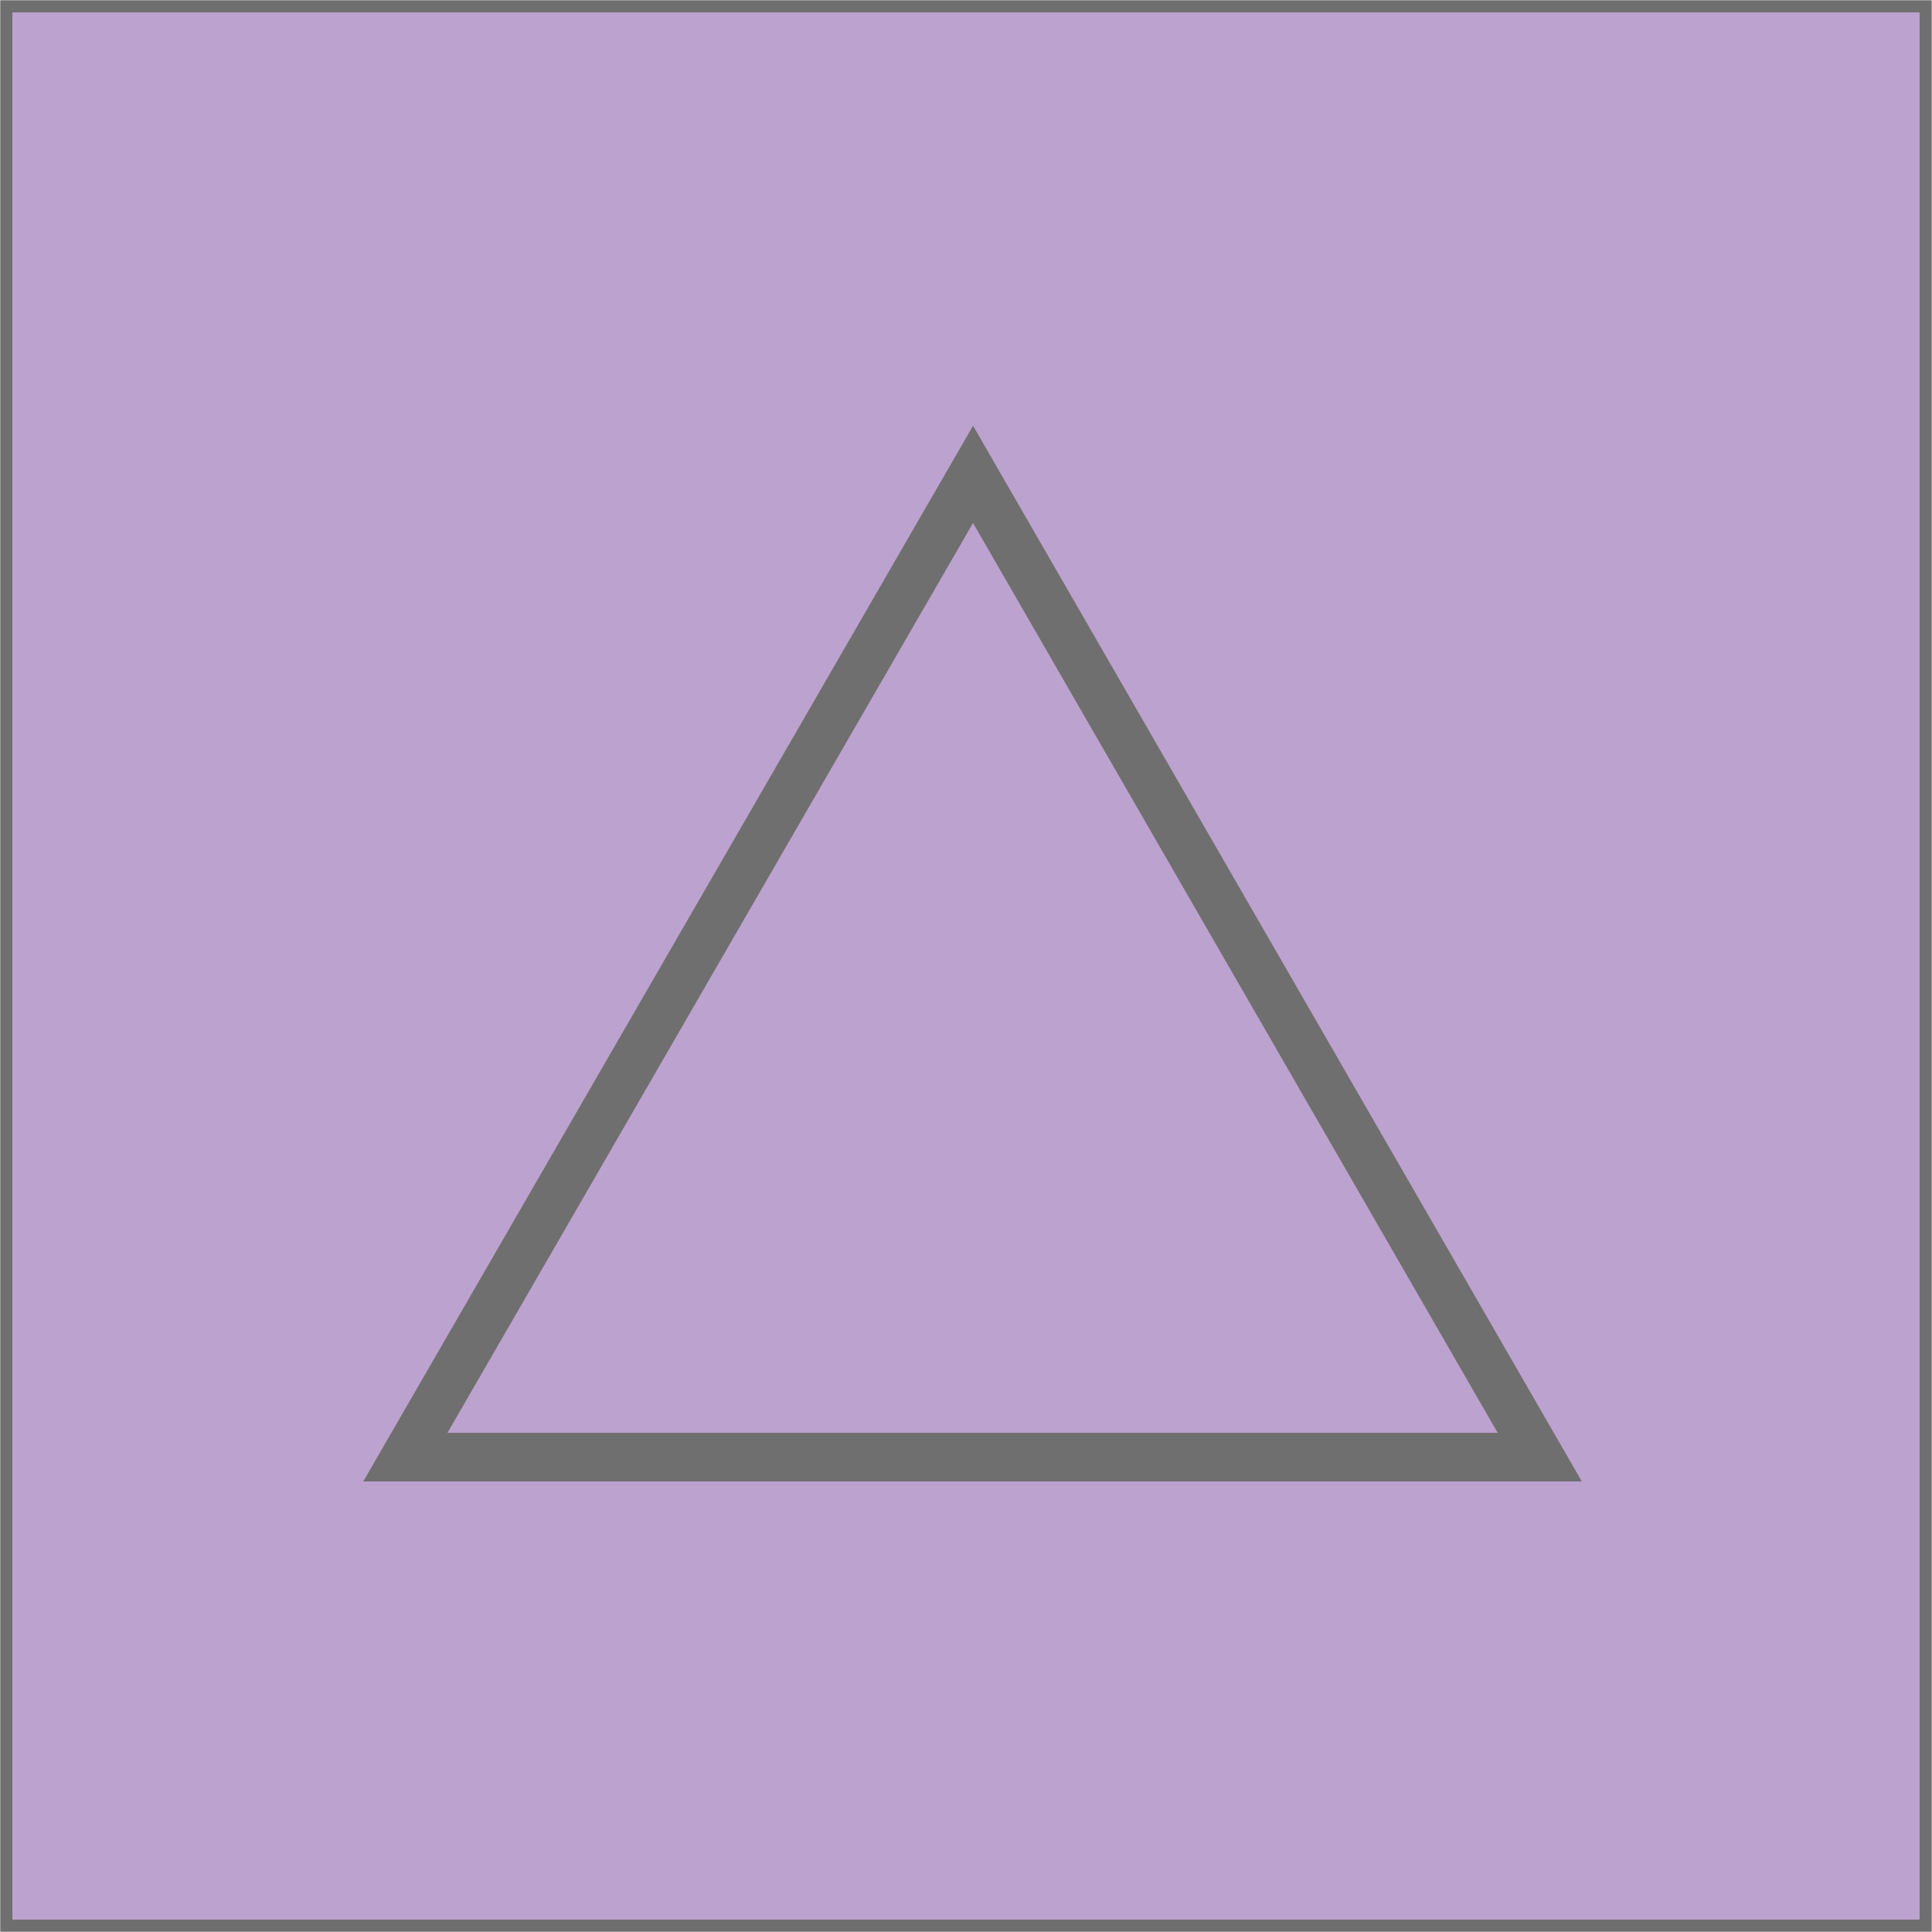
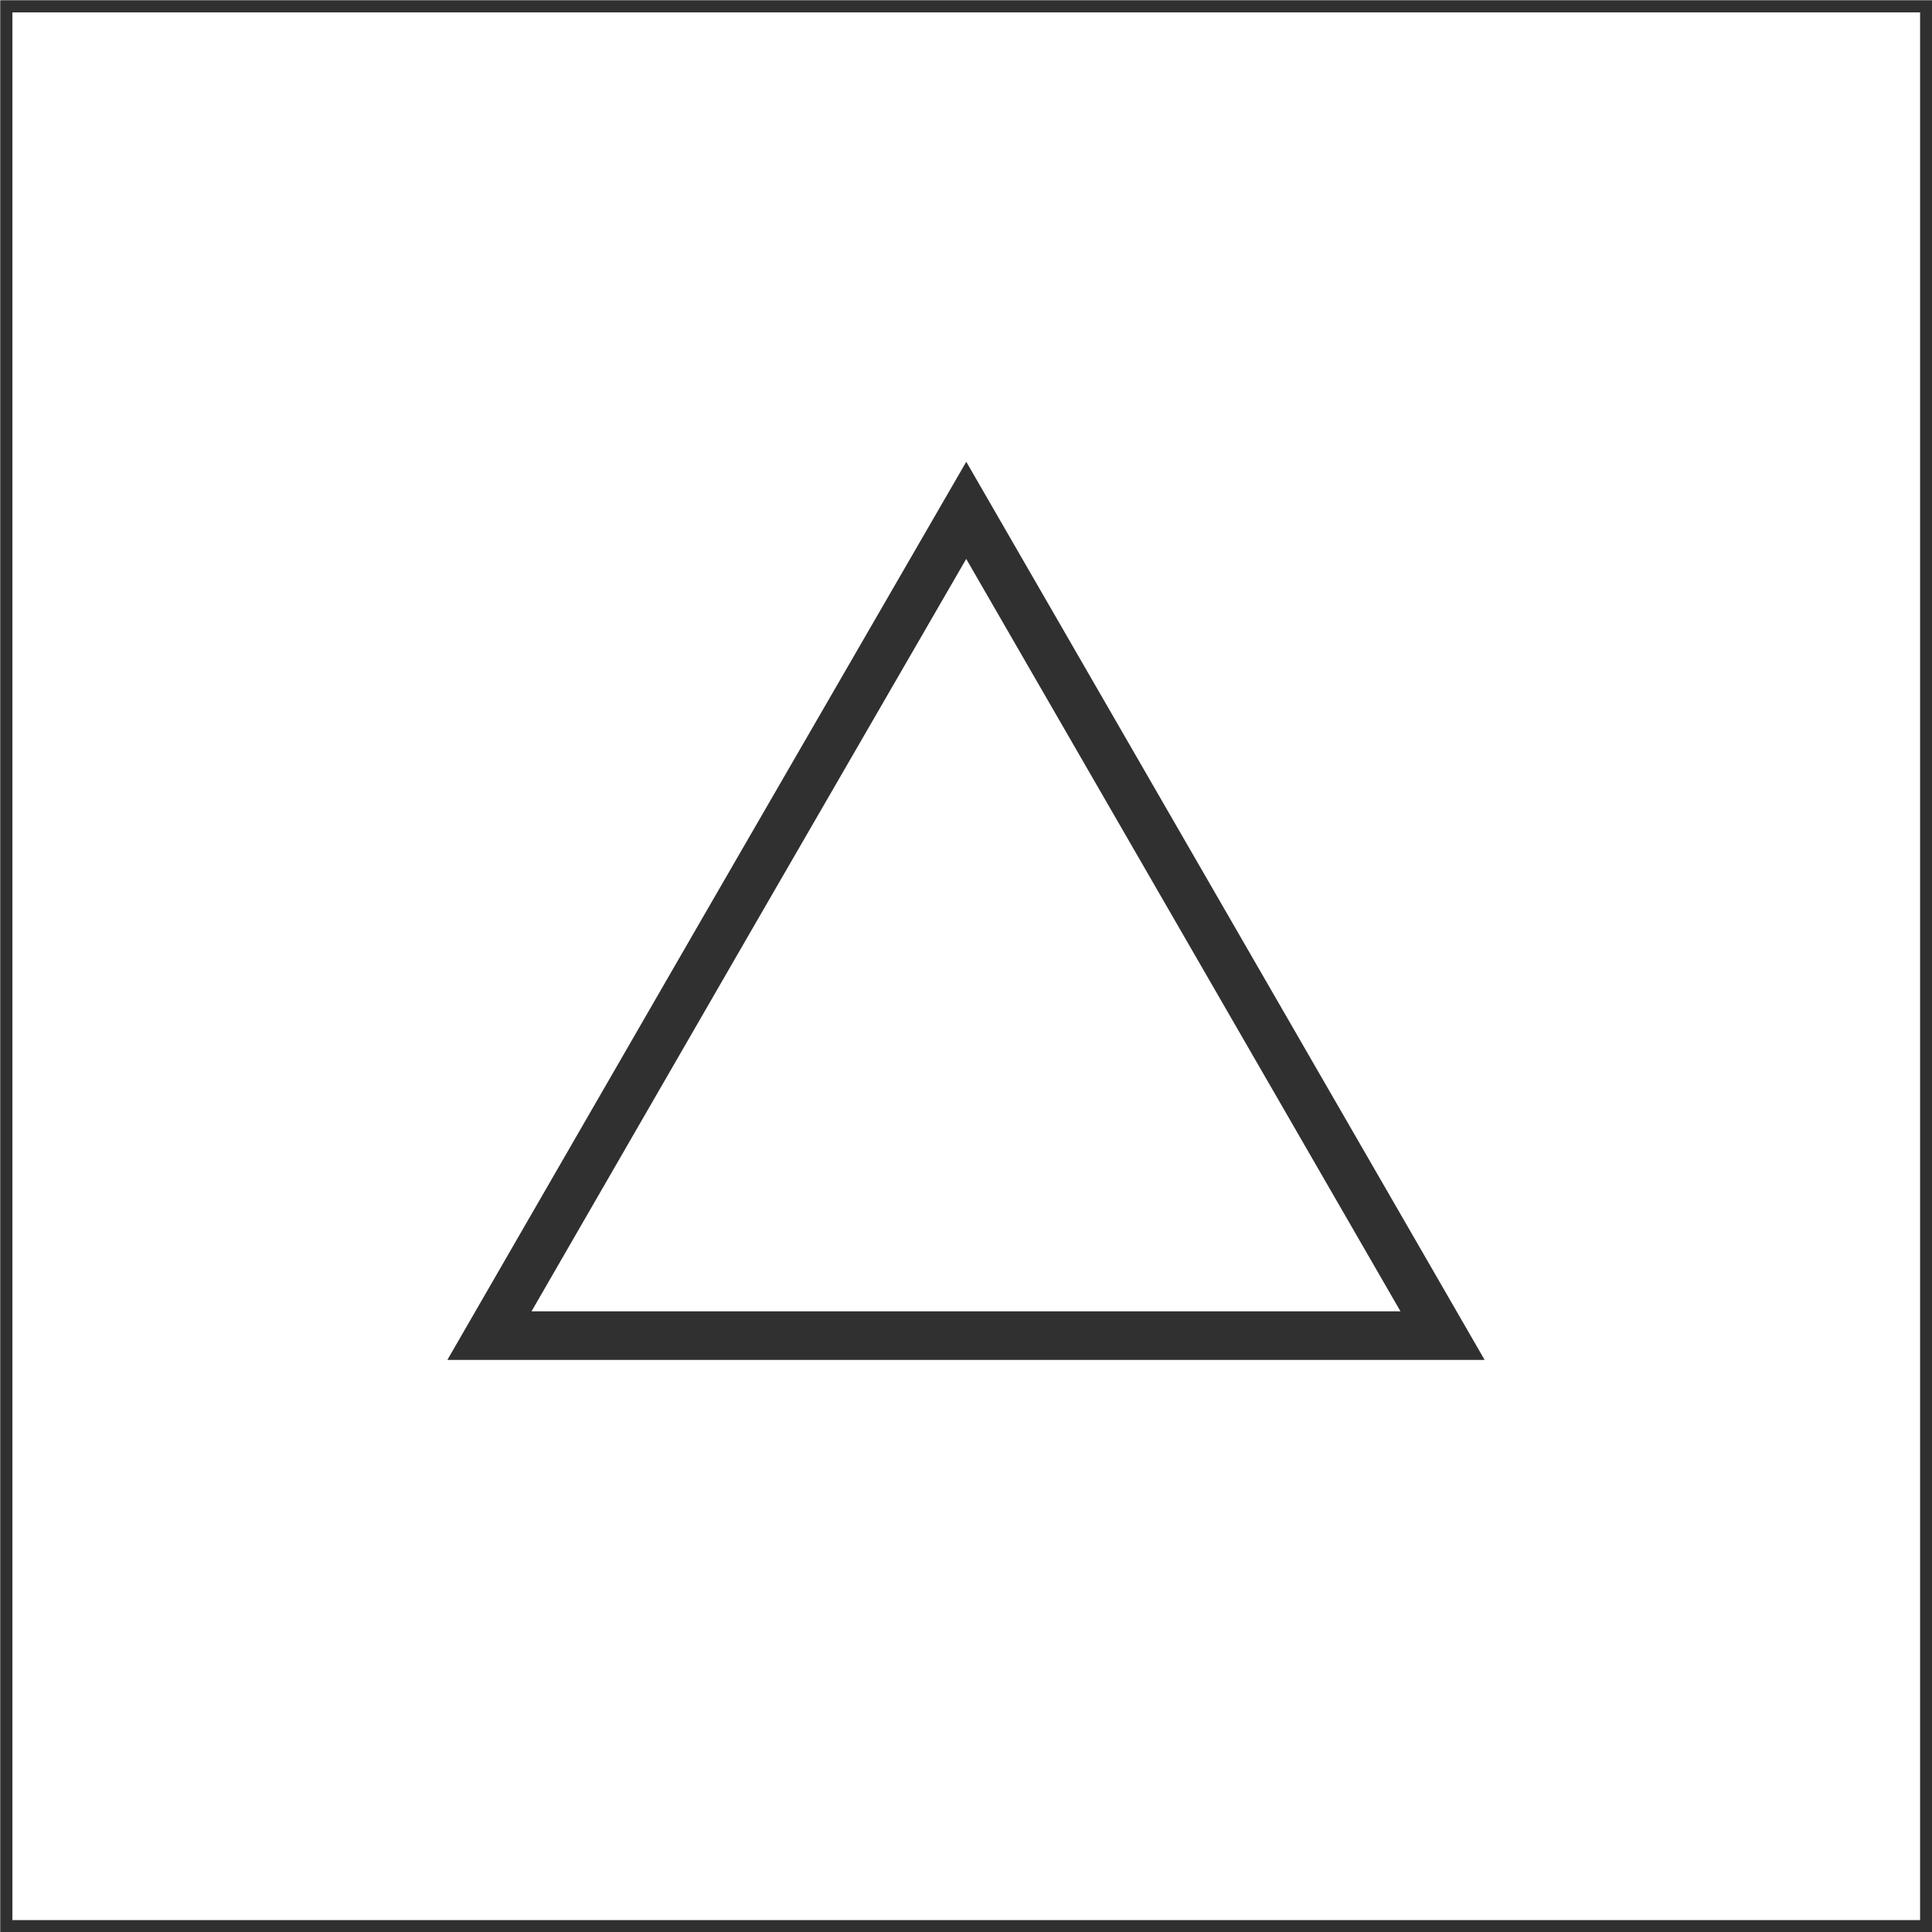
<svg xmlns="http://www.w3.org/2000/svg" viewBox="0 0 39.75 39.75">
  <defs>
-     <style>.cls-1,.cls-2{fill:#bca2ce;stroke:#706f6f;stroke-miterlimit:10;}.cls-1{stroke-width:0.25px;}</style>
+     <style>.cls-1,.cls-2{fill:none;stroke:#303031;stroke-miterlimit:10;}.cls-1{stroke-width:0.25px;}</style>
  </defs>
  <g id="Layer_2" data-name="Layer 2">
    <g id="Layer_1-2" data-name="Layer 1">
-       <polyline class="cls-1" points="38.77 39.62 0.13 39.62 0.13 0.13 39.62 0.13 39.62 39.62 38.77 39.62" />
-       <polygon class="cls-2" points="20.01 29.98 8.34 29.98 14.18 19.87 20.02 9.76 25.85 19.87 31.68 29.98 20.01 29.98" />
+       <rect class="cls-1" x="0.13" y="0.13" width="39.5" height="39.5" />
+       <polygon class="cls-2" points="19.87 27.48 10.07 27.48 14.97 18.99 19.88 10.5 24.78 18.99 29.68 27.48 19.87 27.48" />
    </g>
  </g>
</svg>
